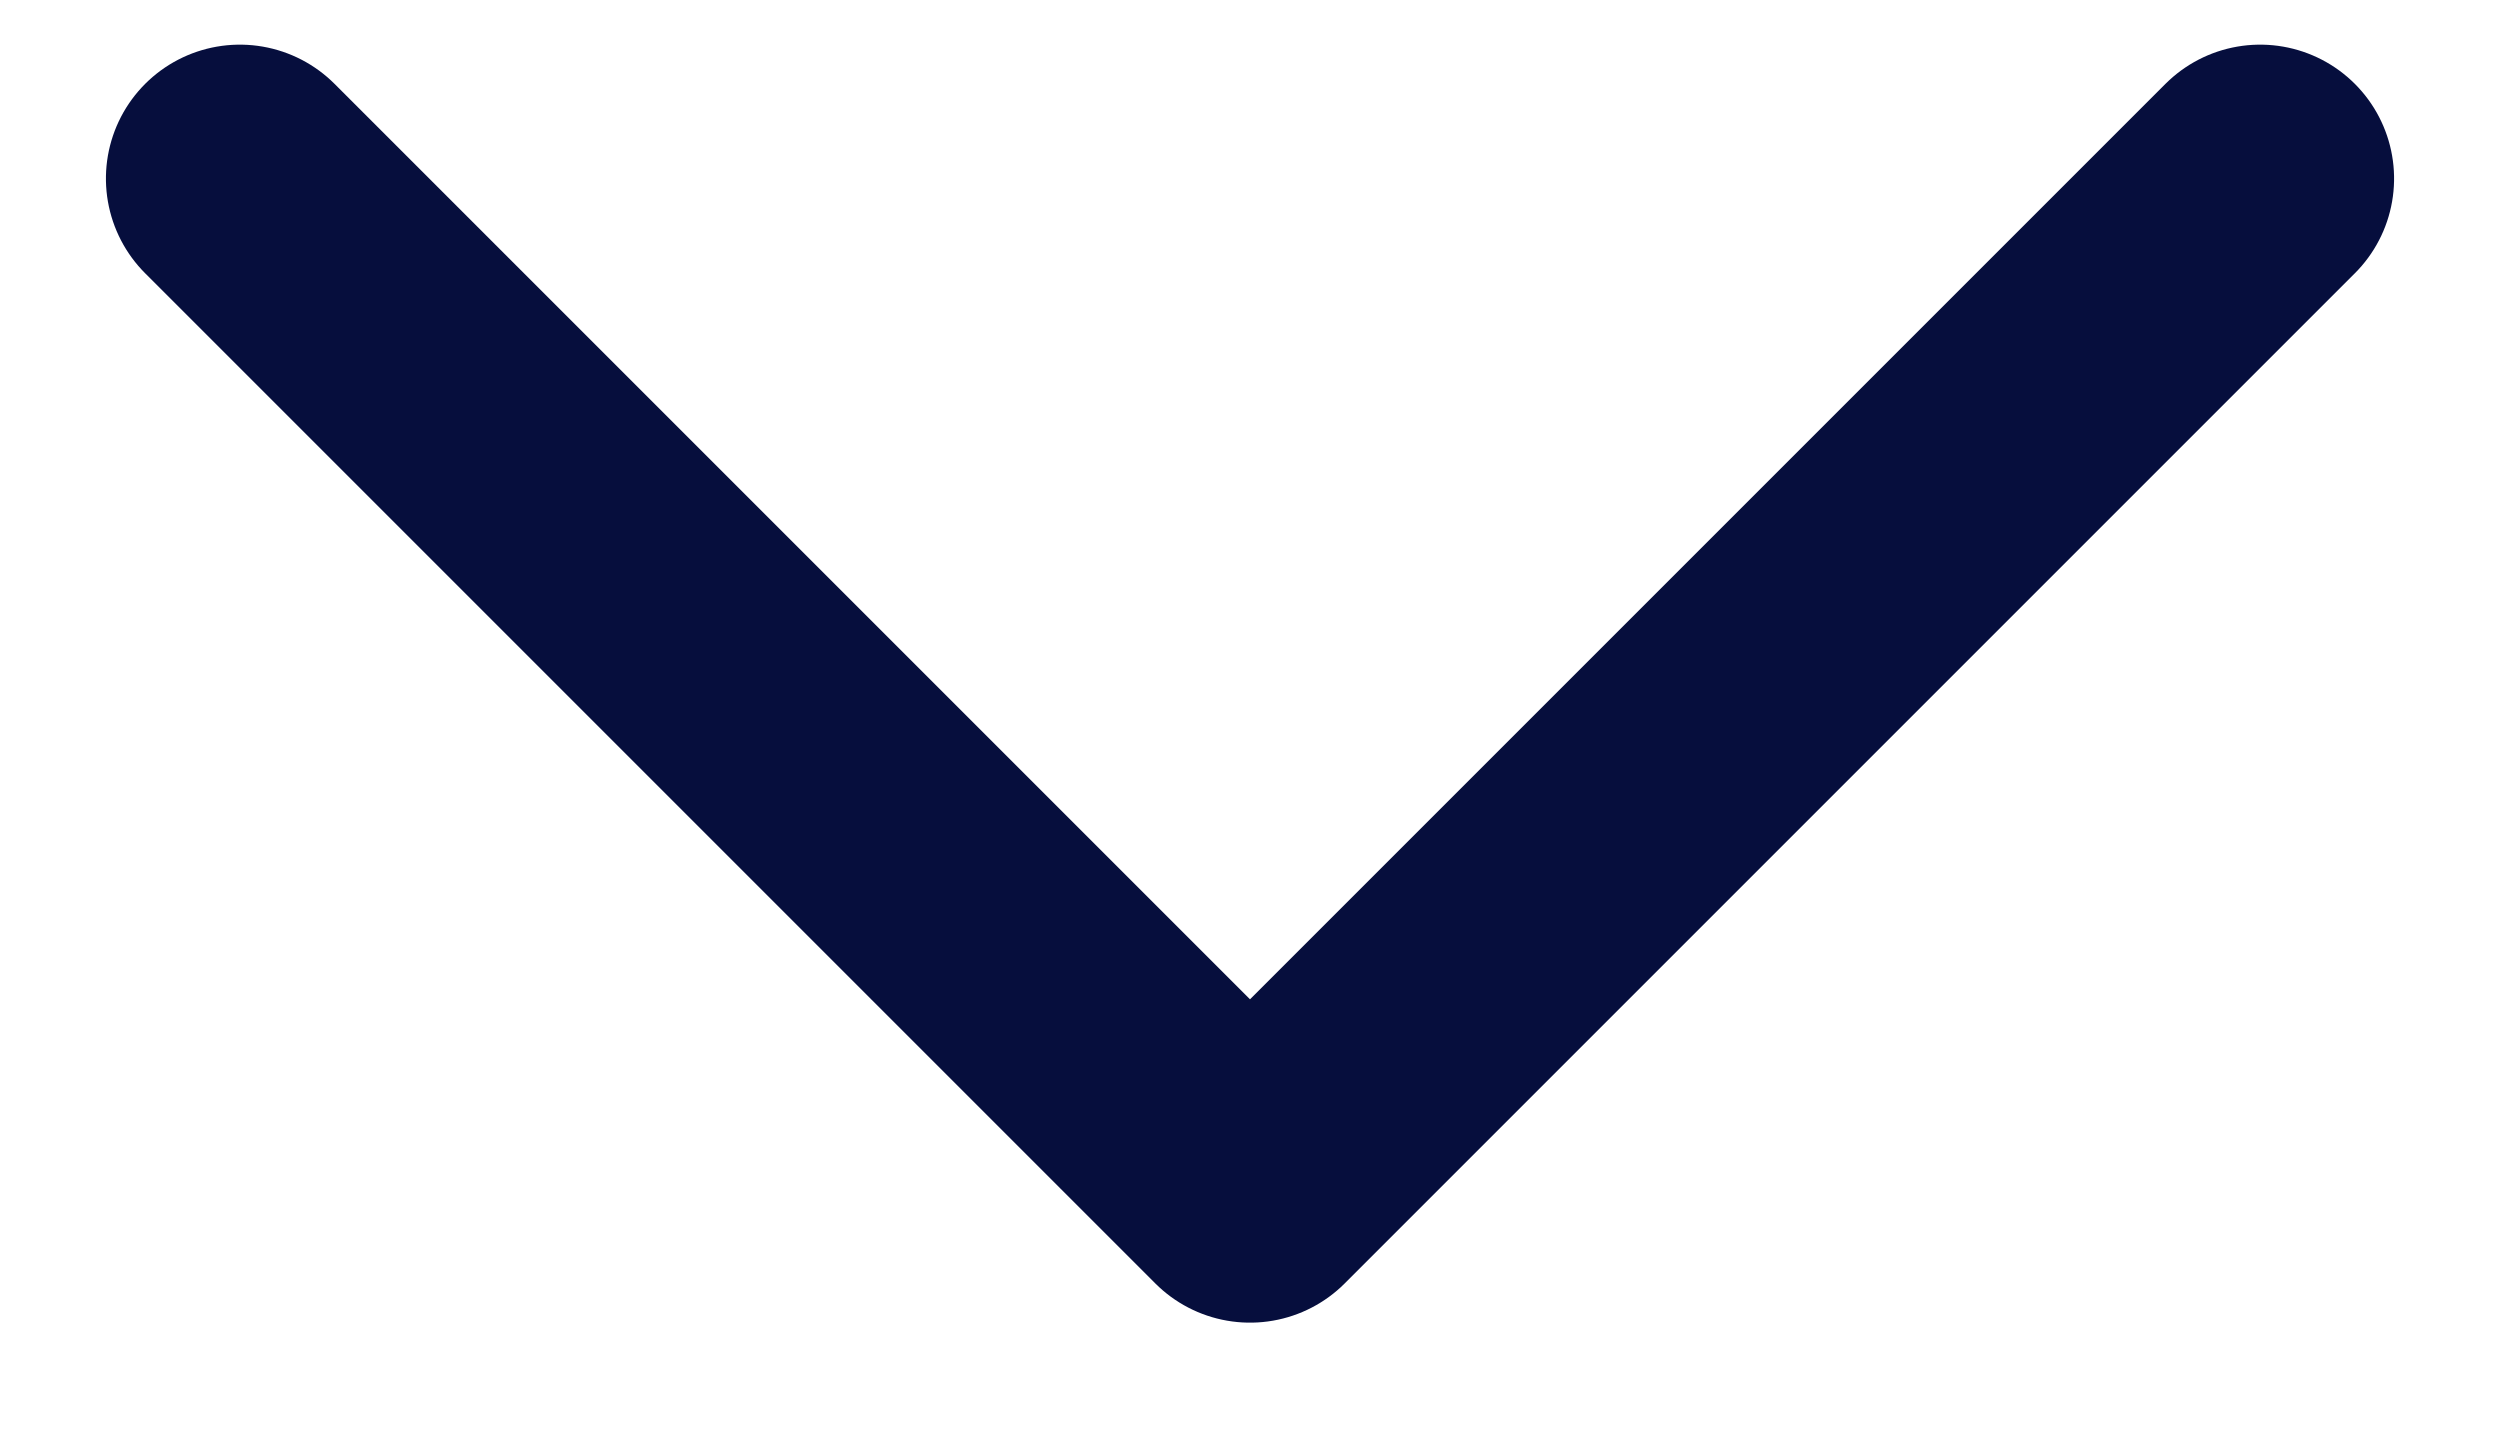
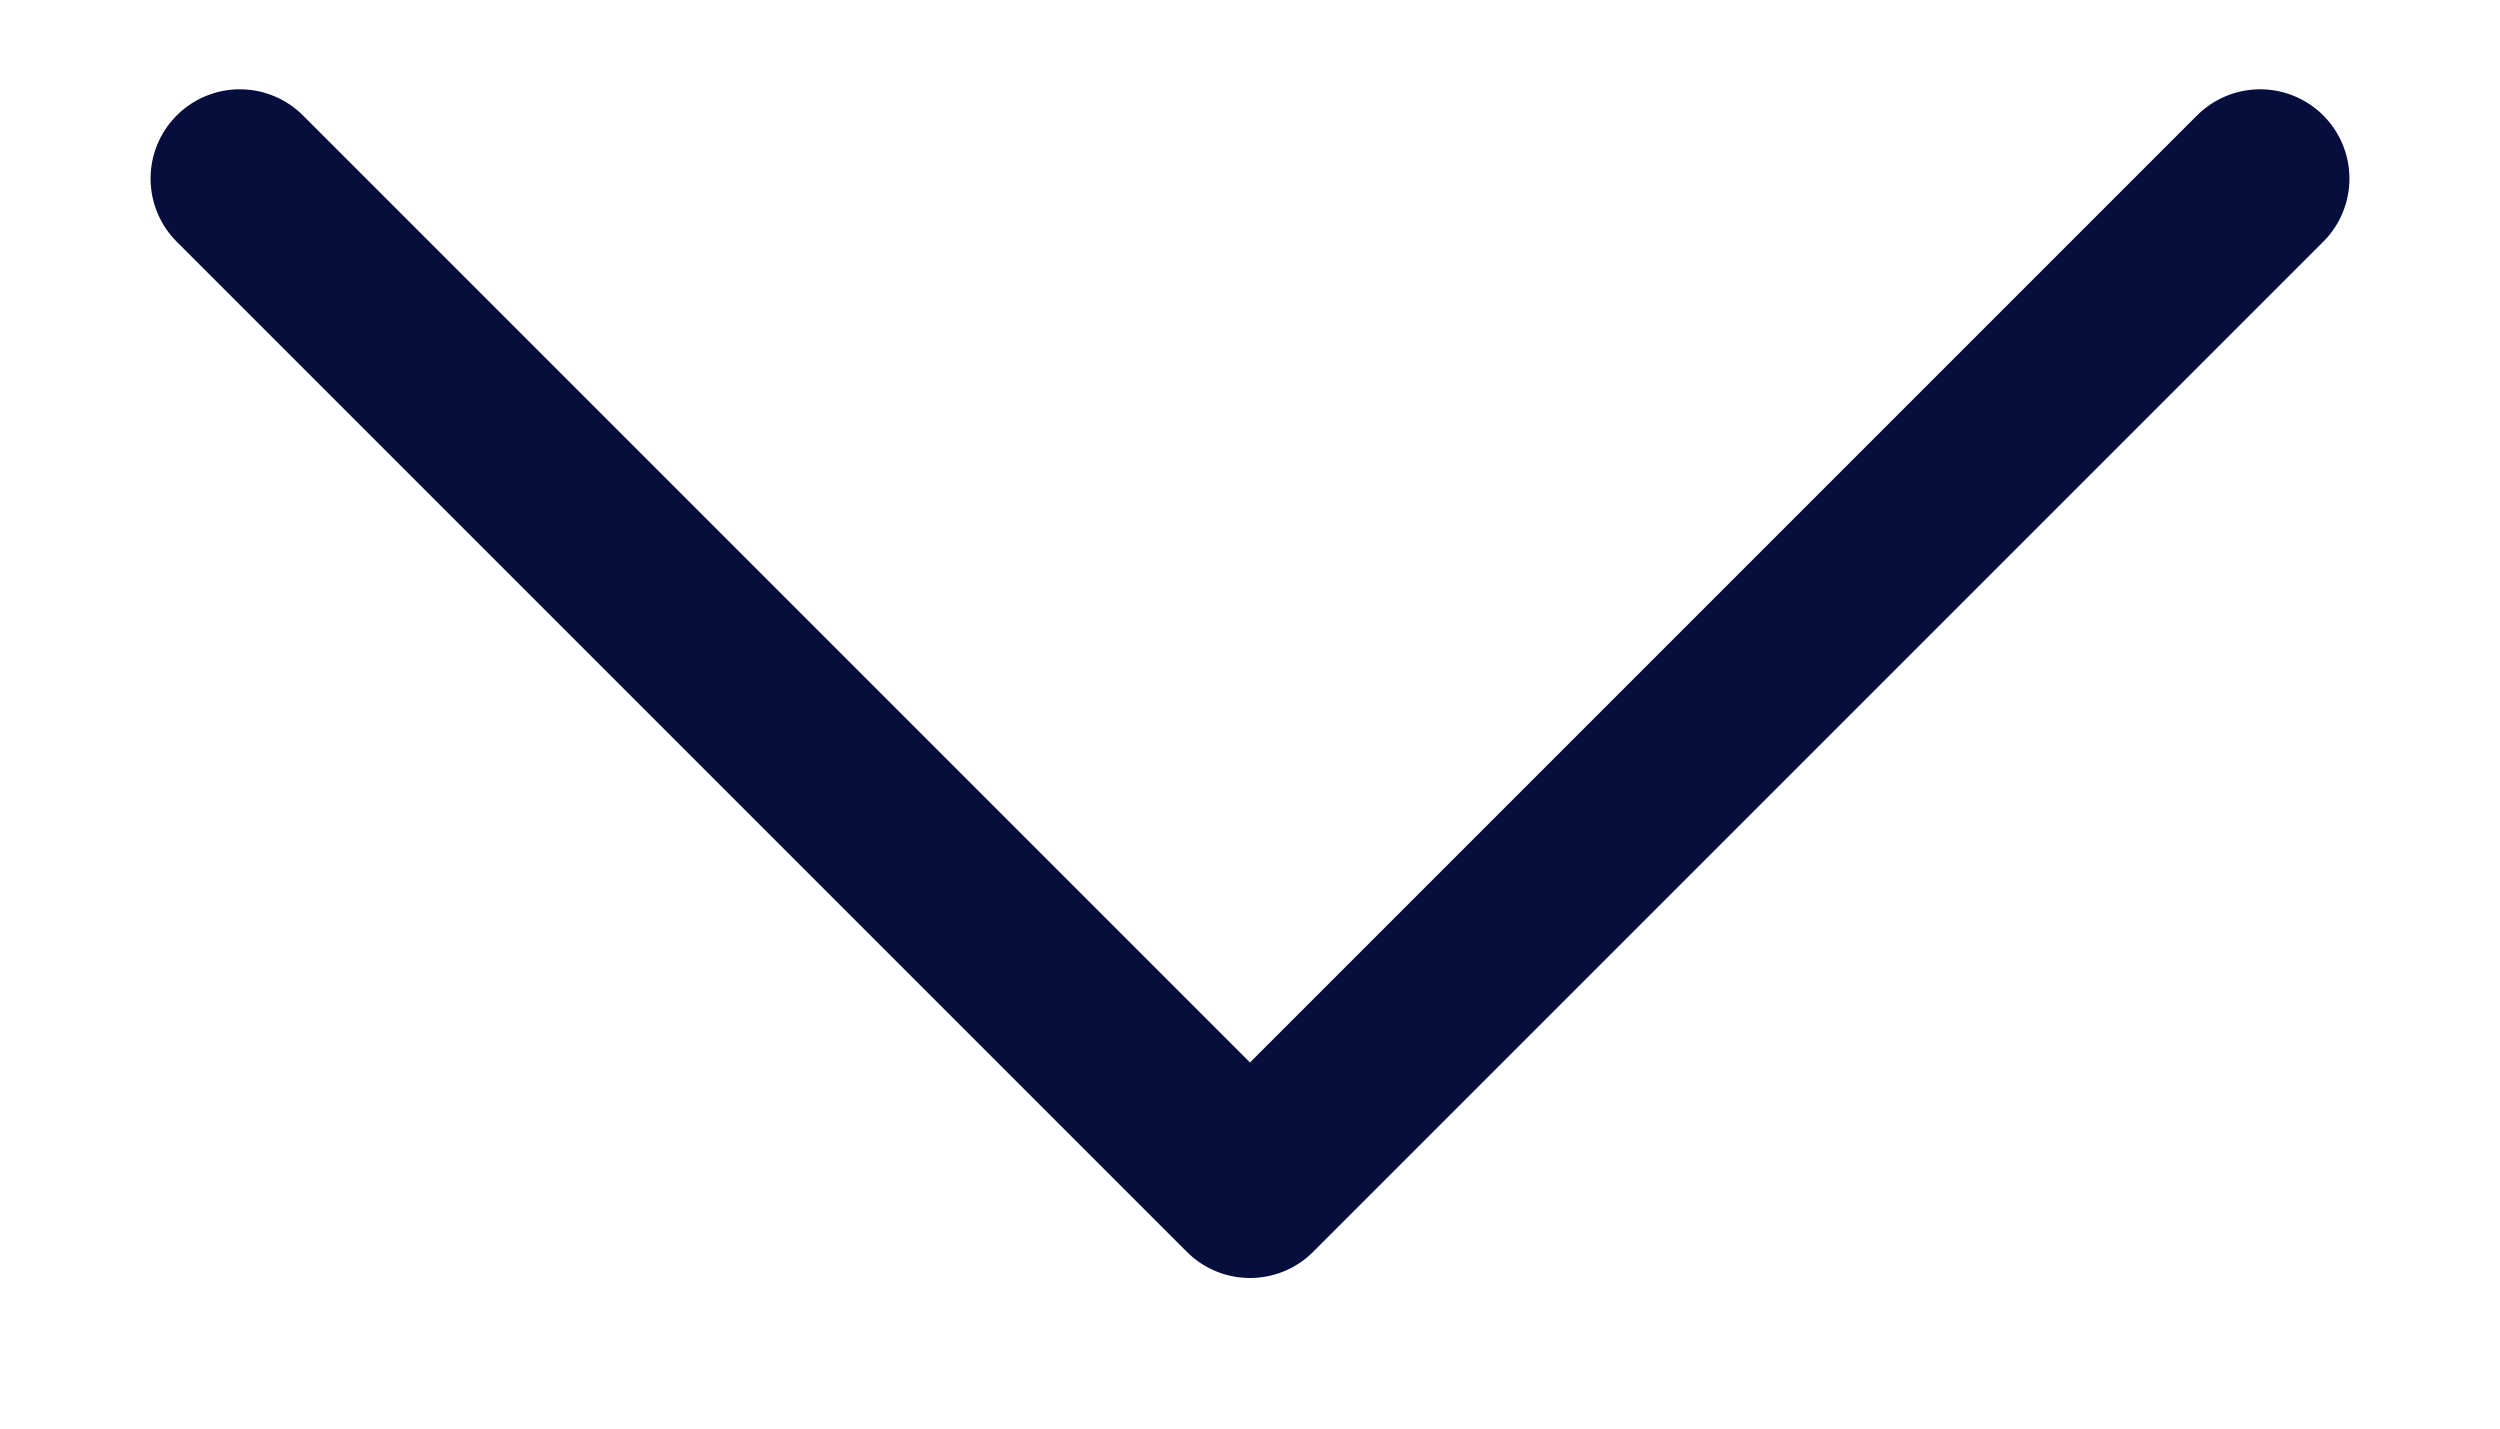
<svg xmlns="http://www.w3.org/2000/svg" width="14px" height="8px" viewBox="0 0 14 8" version="1.1">
-   <g id="Topbars" stroke="none" stroke-width="1" fill="none" fill-rule="evenodd" stroke-linecap="round" stroke-linejoin="round">
-     <g id="Solutions" transform="translate(-331, -462)" stroke="#060E3D" stroke-width="1.5">
+   <g id="Topbars" stroke="none" strokeWidth="1" fill="none" fill-rule="evenodd" stroke-linecap="round" stroke-linejoin="round">
+     <g id="Solutions" transform="translate(-331, -462)" stroke="#060E3D" strokeWidth="1.5">
      <g id="Product" transform="translate(0, 429)">
        <polyline id="Path-3-Copy" transform="translate(338, 34) scale(1, -1) rotate(-315) translate(-338, -34) " points="334 38 334 30 342 30" />
      </g>
    </g>
  </g>
</svg>
